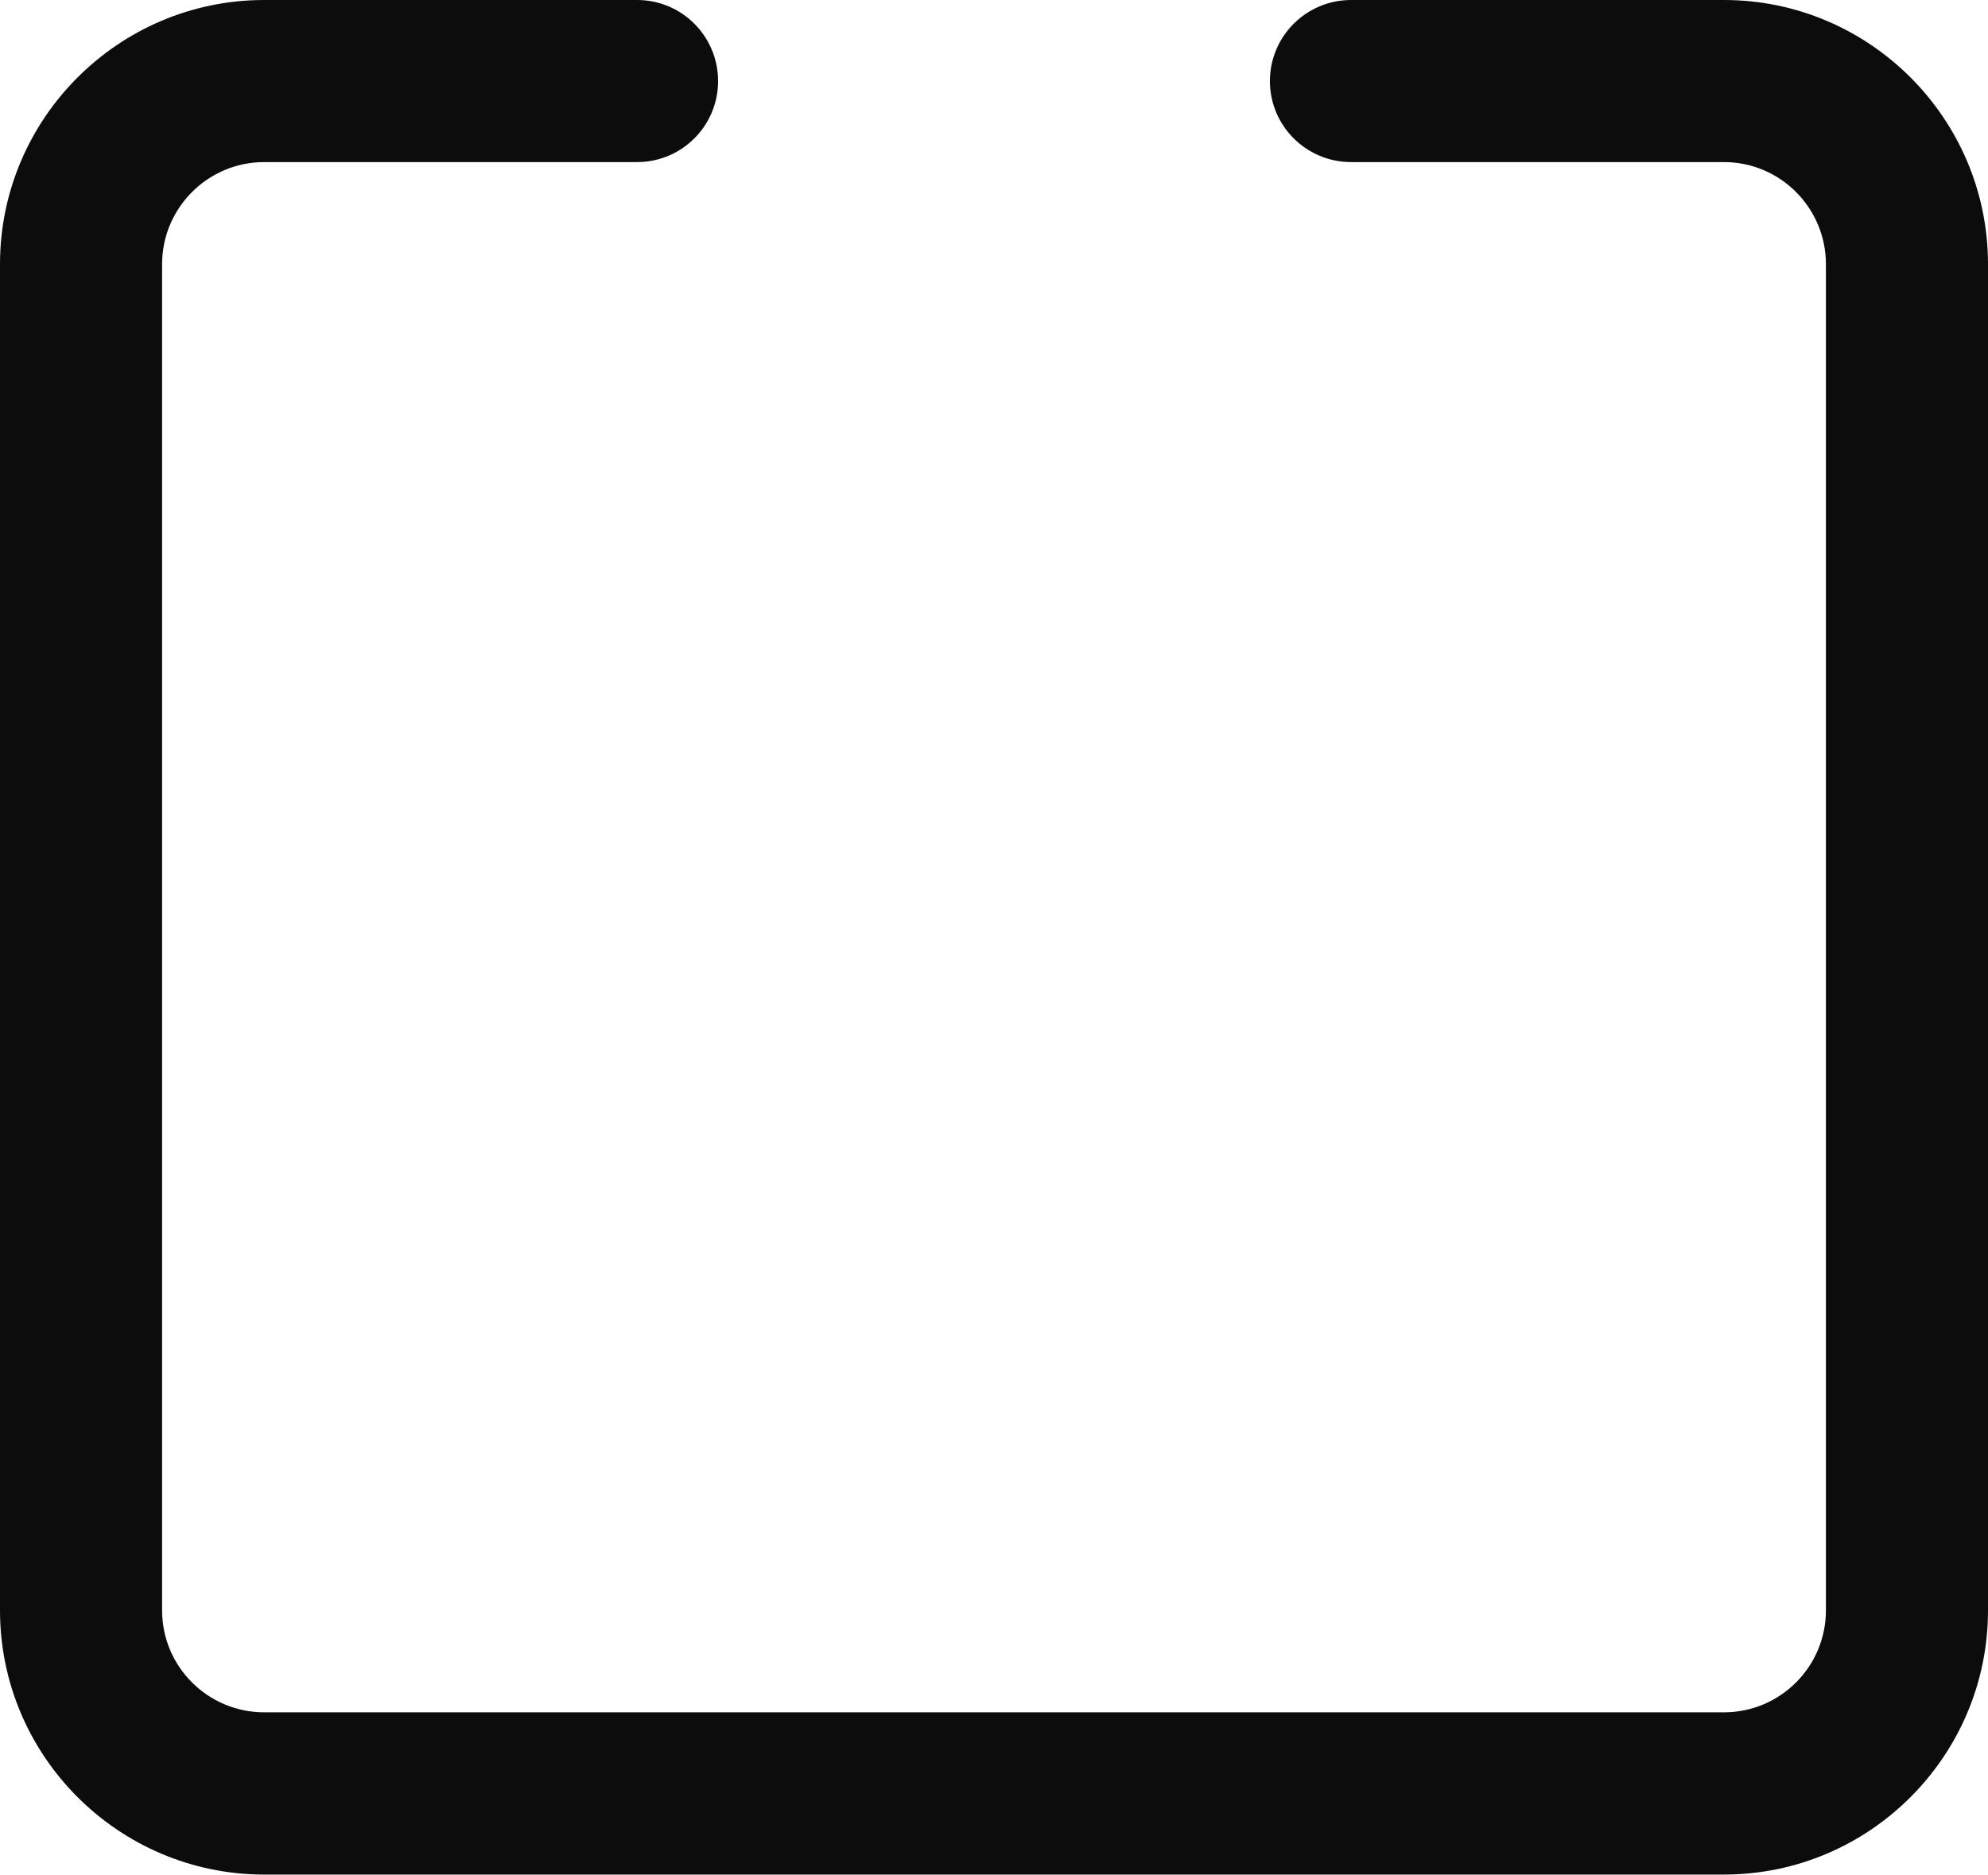
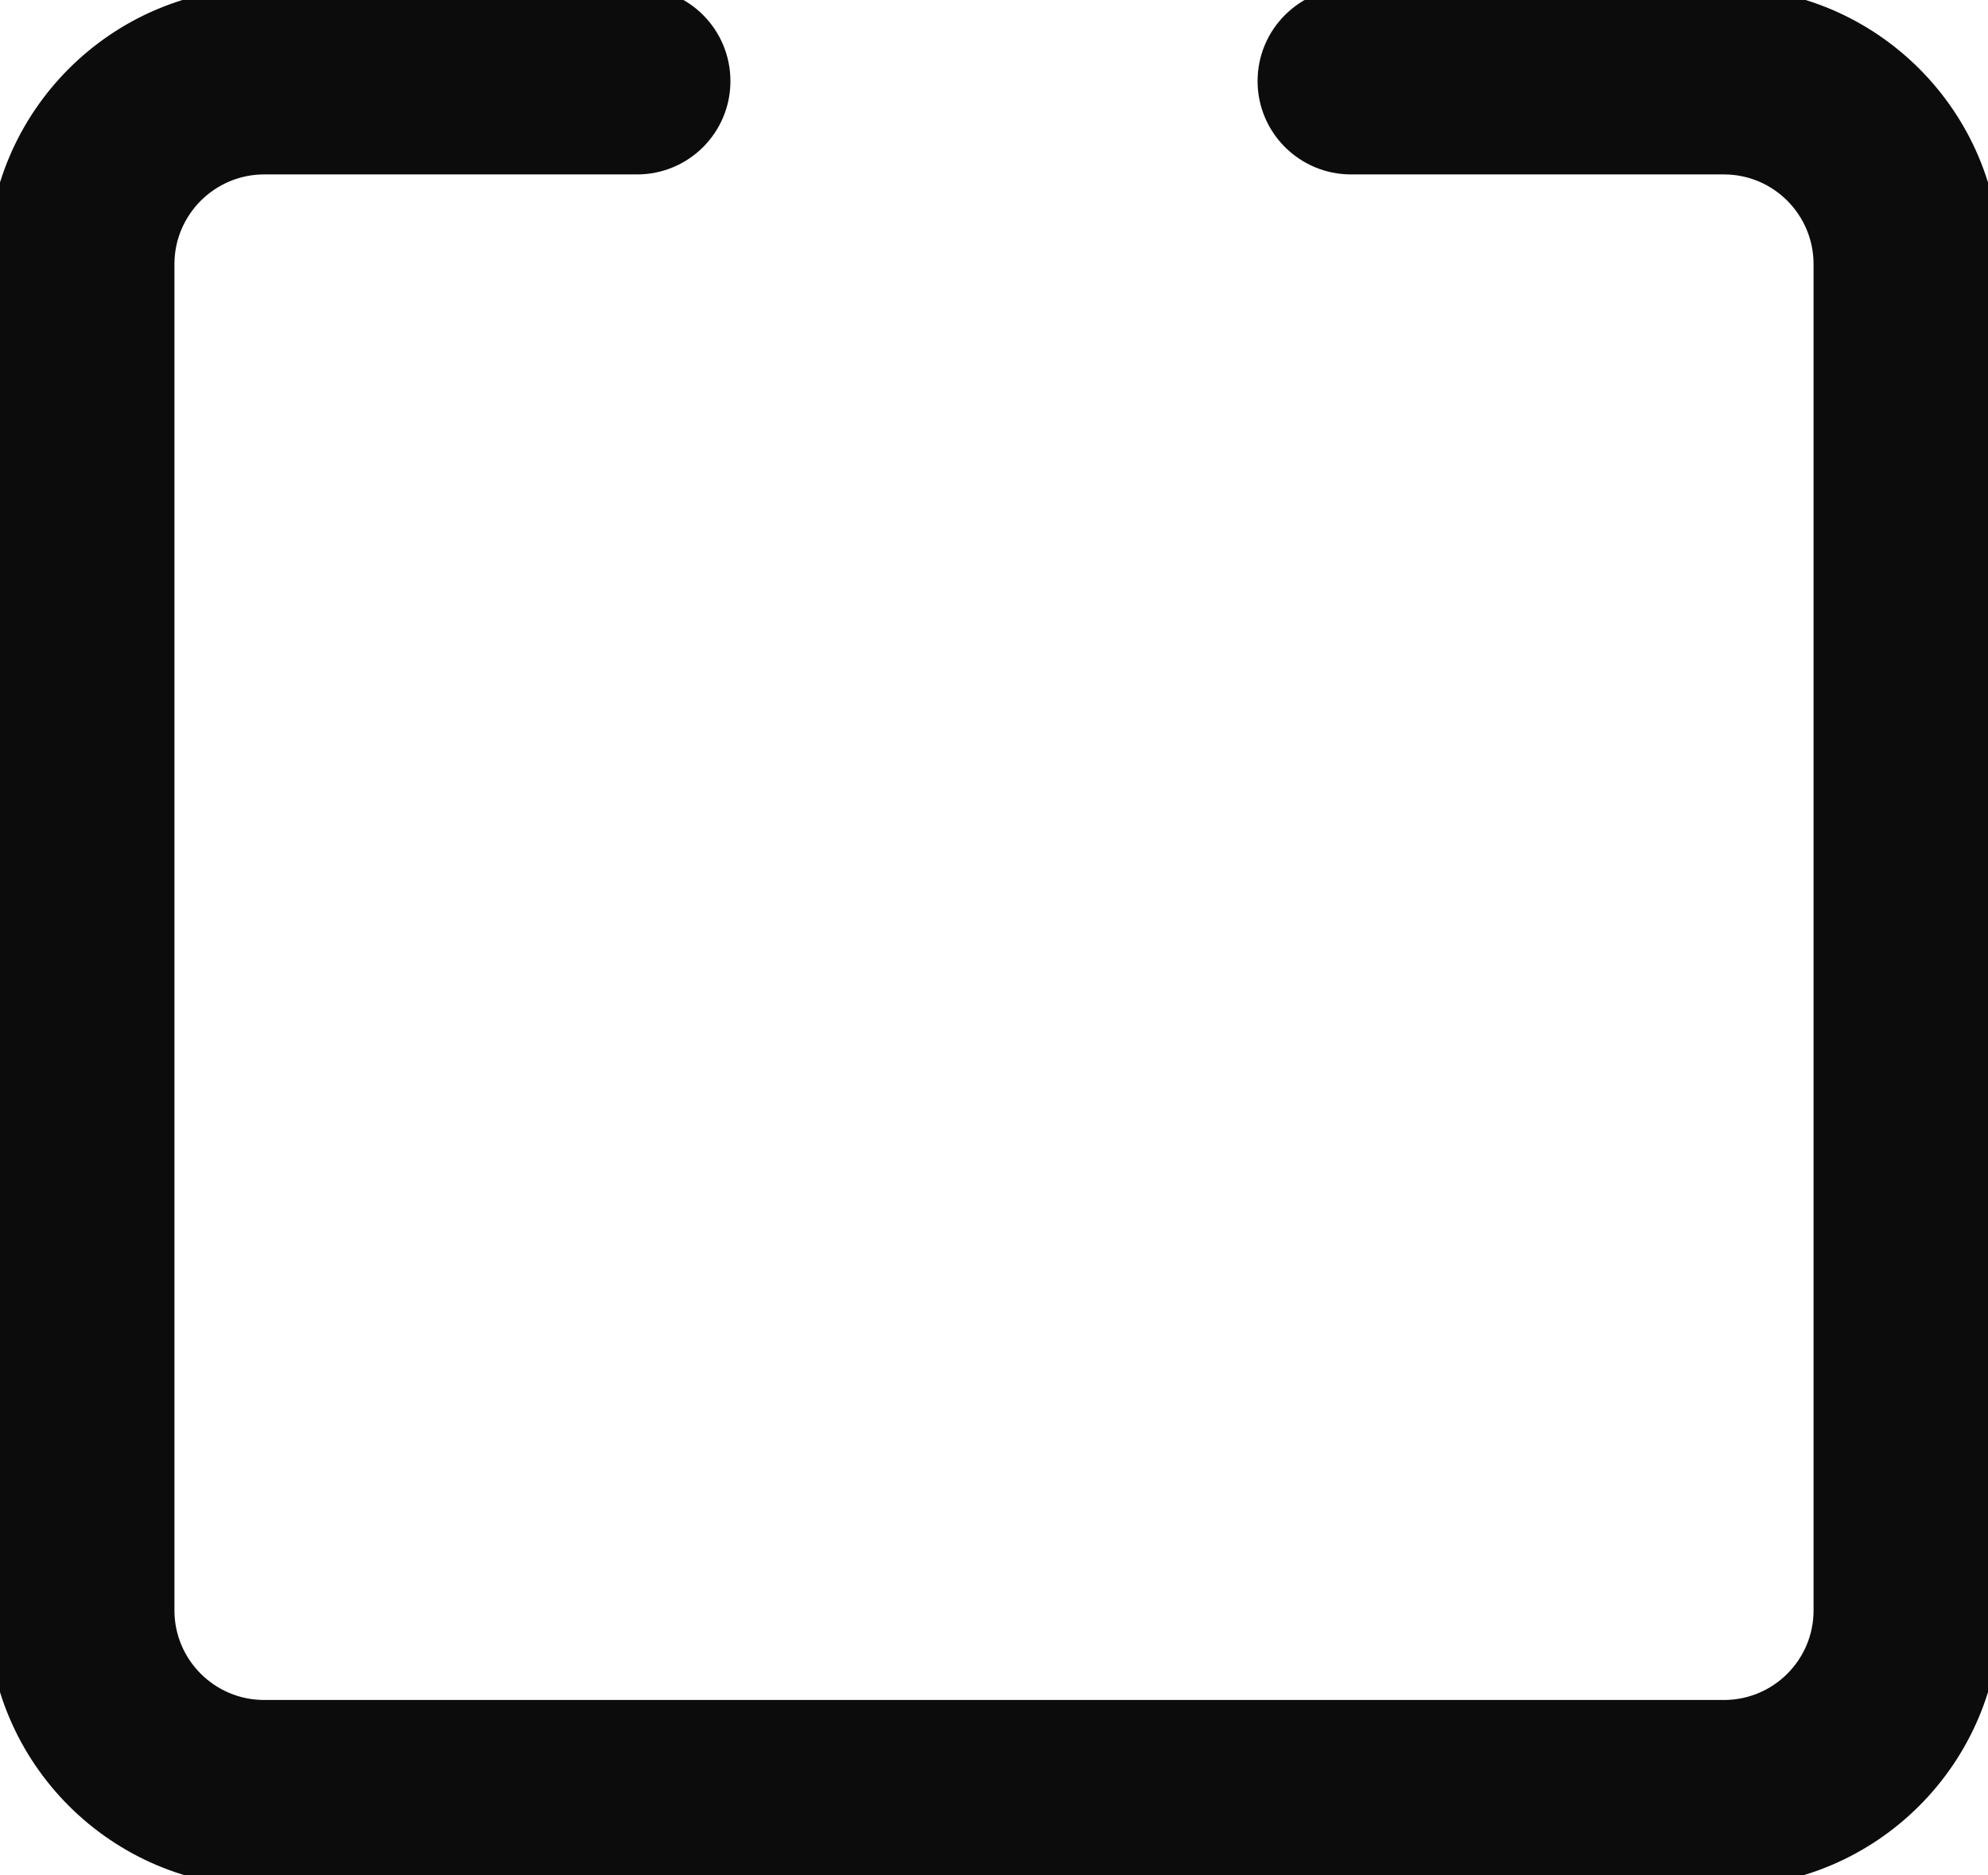
<svg xmlns="http://www.w3.org/2000/svg" preserveAspectRatio="none" width="100%" height="100%" overflow="visible" style="display: block;" viewBox="0 0 12.89 12.155" fill="none">
-   <path id="Vector" d="M11.178 12.155H1.713C0.769 12.155 0 11.386 0 10.442V1.713C0 0.769 0.769 0 1.713 0H4.131C4.421 0 4.656 0.235 4.656 0.526C4.656 0.816 4.421 1.051 4.131 1.051H1.713C1.348 1.051 1.051 1.348 1.051 1.713V10.442C1.051 10.807 1.348 11.103 1.713 11.103H11.178C11.543 11.103 11.839 10.807 11.839 10.442V1.713C11.839 1.348 11.543 1.051 11.178 1.051H8.76C8.47 1.051 8.234 0.816 8.234 0.526C8.234 0.235 8.47 0 8.76 0H11.178C12.122 0 12.89 0.769 12.89 1.713V10.442C12.89 11.386 12.122 12.155 11.178 12.155Z" fill="#0D0C0D" />
+   <path id="Vector" d="M11.178 12.155H1.713C0.769 12.155 0 11.386 0 10.442V1.713C0 0.769 0.769 0 1.713 0H4.131C4.421 0 4.656 0.235 4.656 0.526C4.656 0.816 4.421 1.051 4.131 1.051H1.713C1.348 1.051 1.051 1.348 1.051 1.713V10.442C1.051 10.807 1.348 11.103 1.713 11.103H11.178C11.543 11.103 11.839 10.807 11.839 10.442V1.713C11.839 1.348 11.543 1.051 11.178 1.051H8.76C8.47 1.051 8.234 0.816 8.234 0.526C8.234 0.235 8.47 0 8.76 0H11.178C12.122 0 12.89 0.769 12.89 1.713V10.442C12.89 11.386 12.122 12.155 11.178 12.155Z" fill="#0D0C0D" stroke="#0D0C0D" stroke-width="0.16" stroke-linejoin="round" />
</svg>
